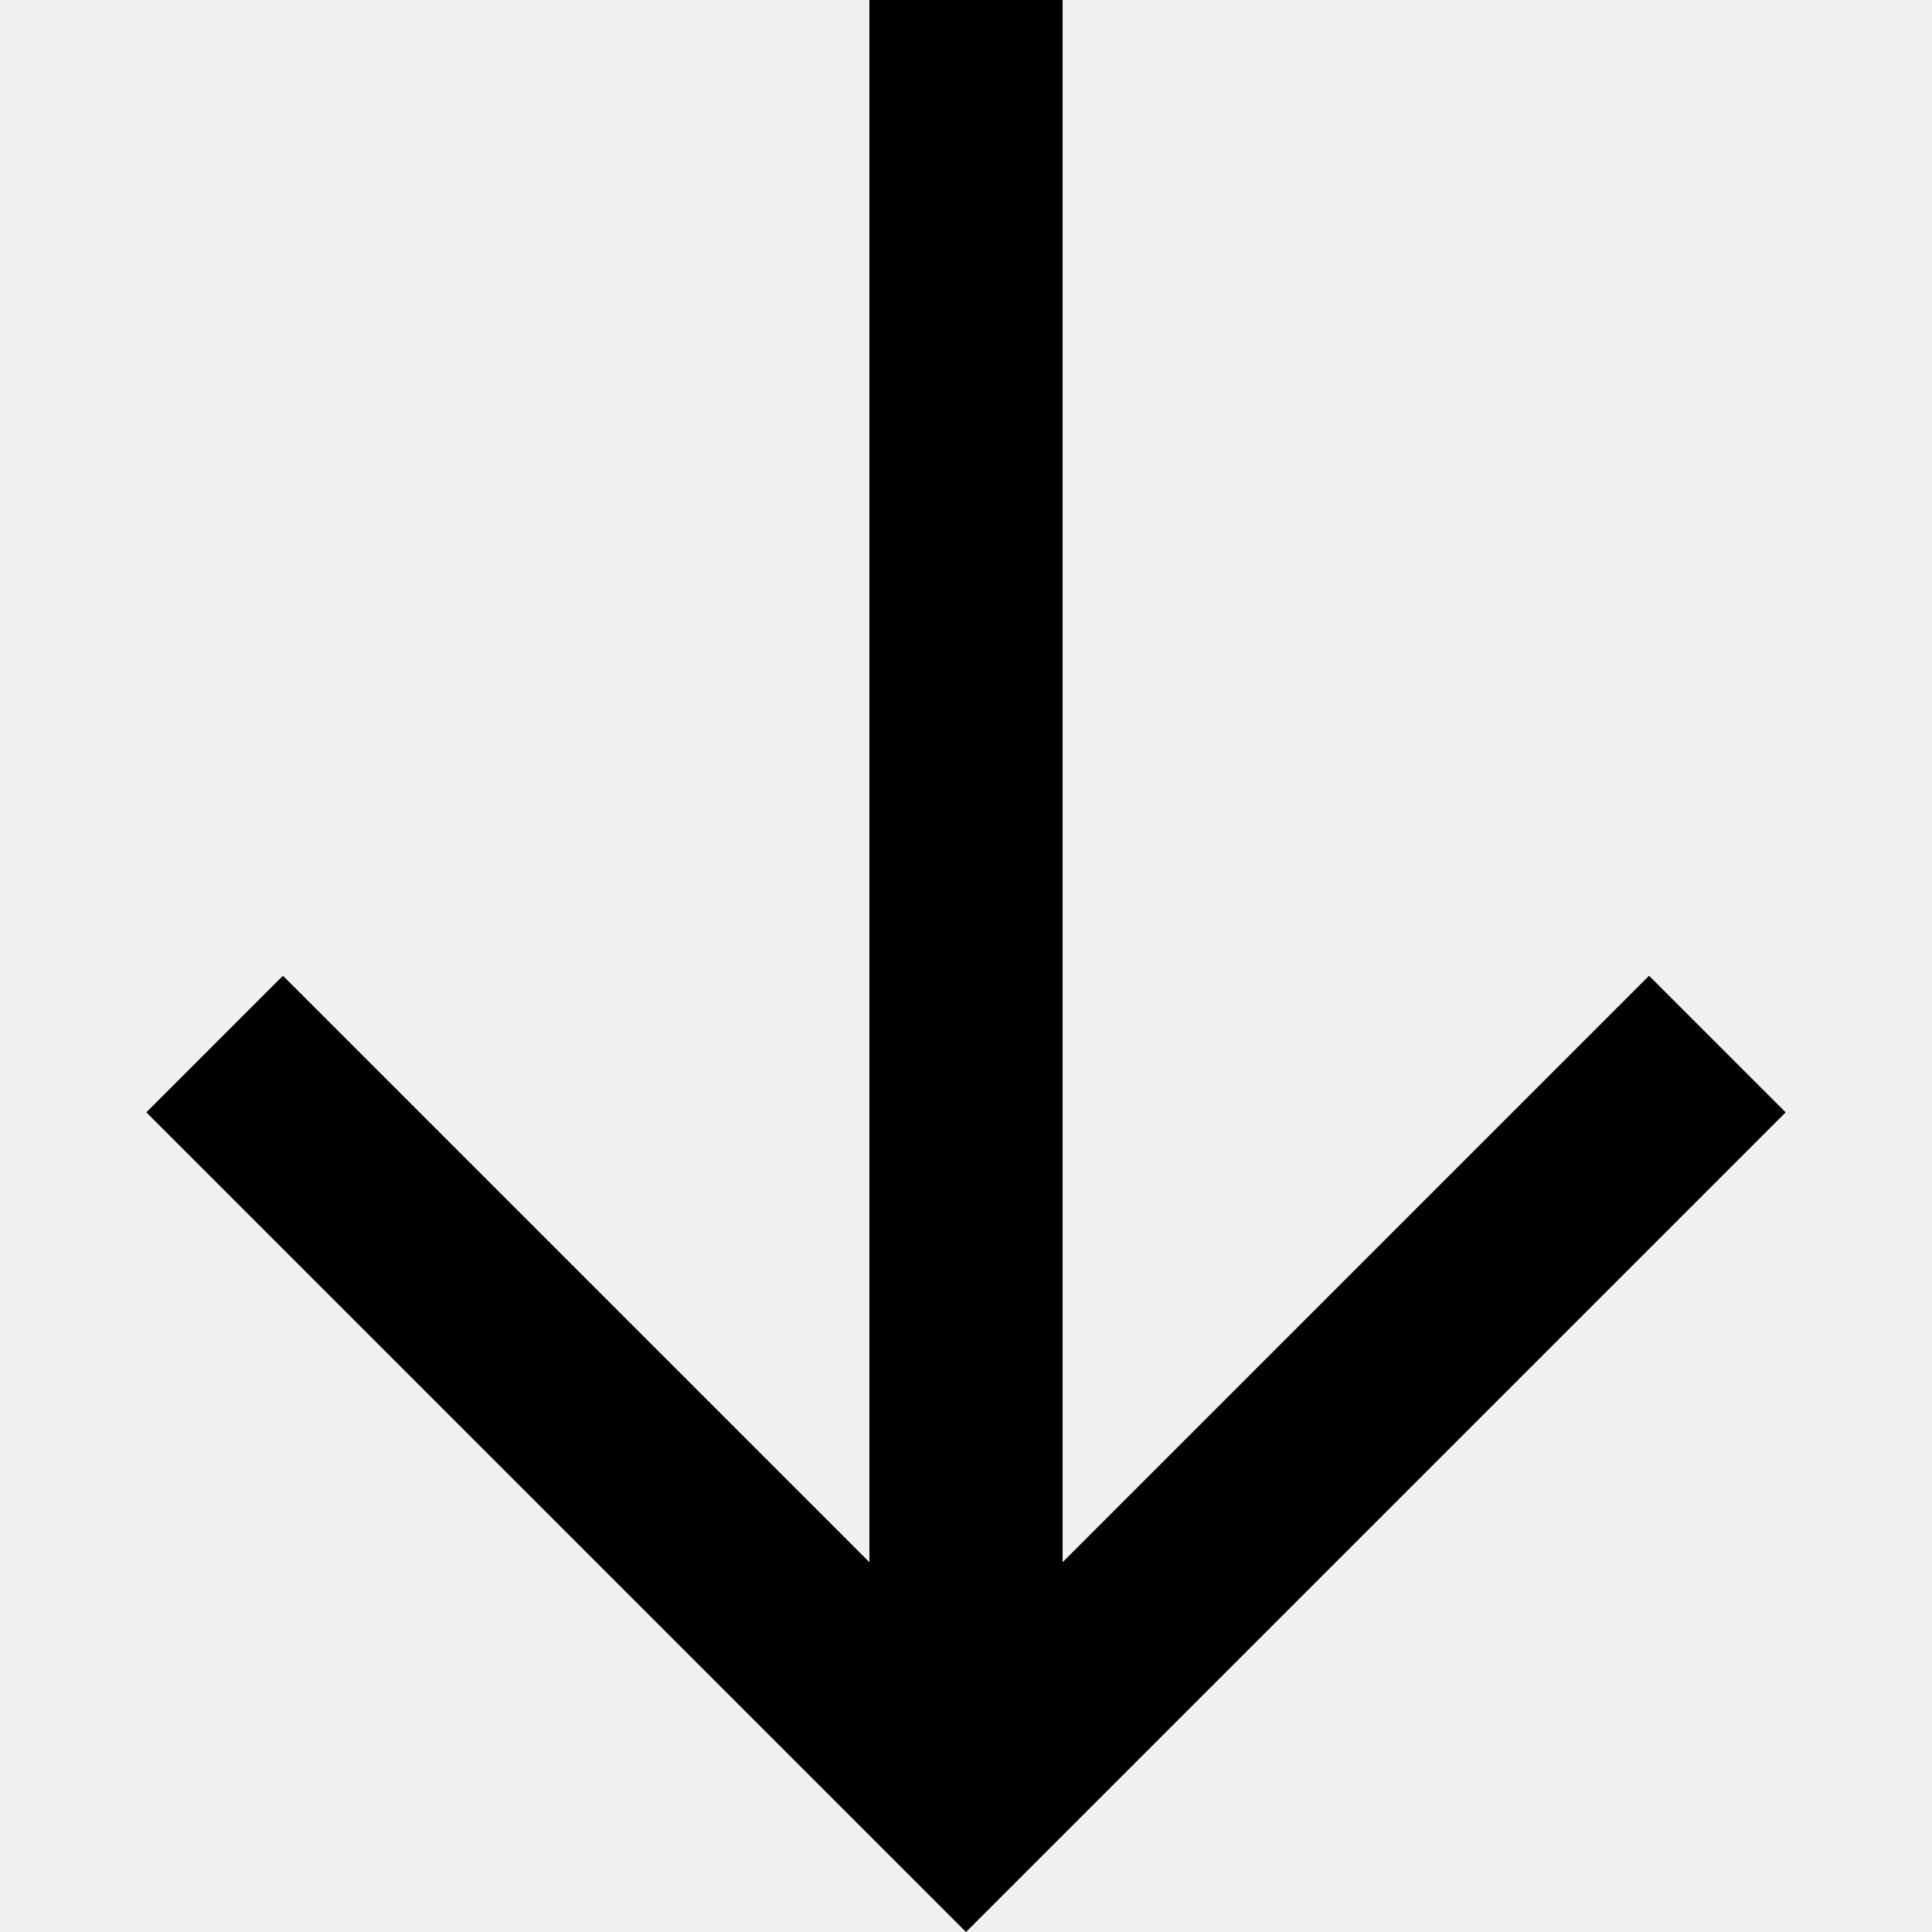
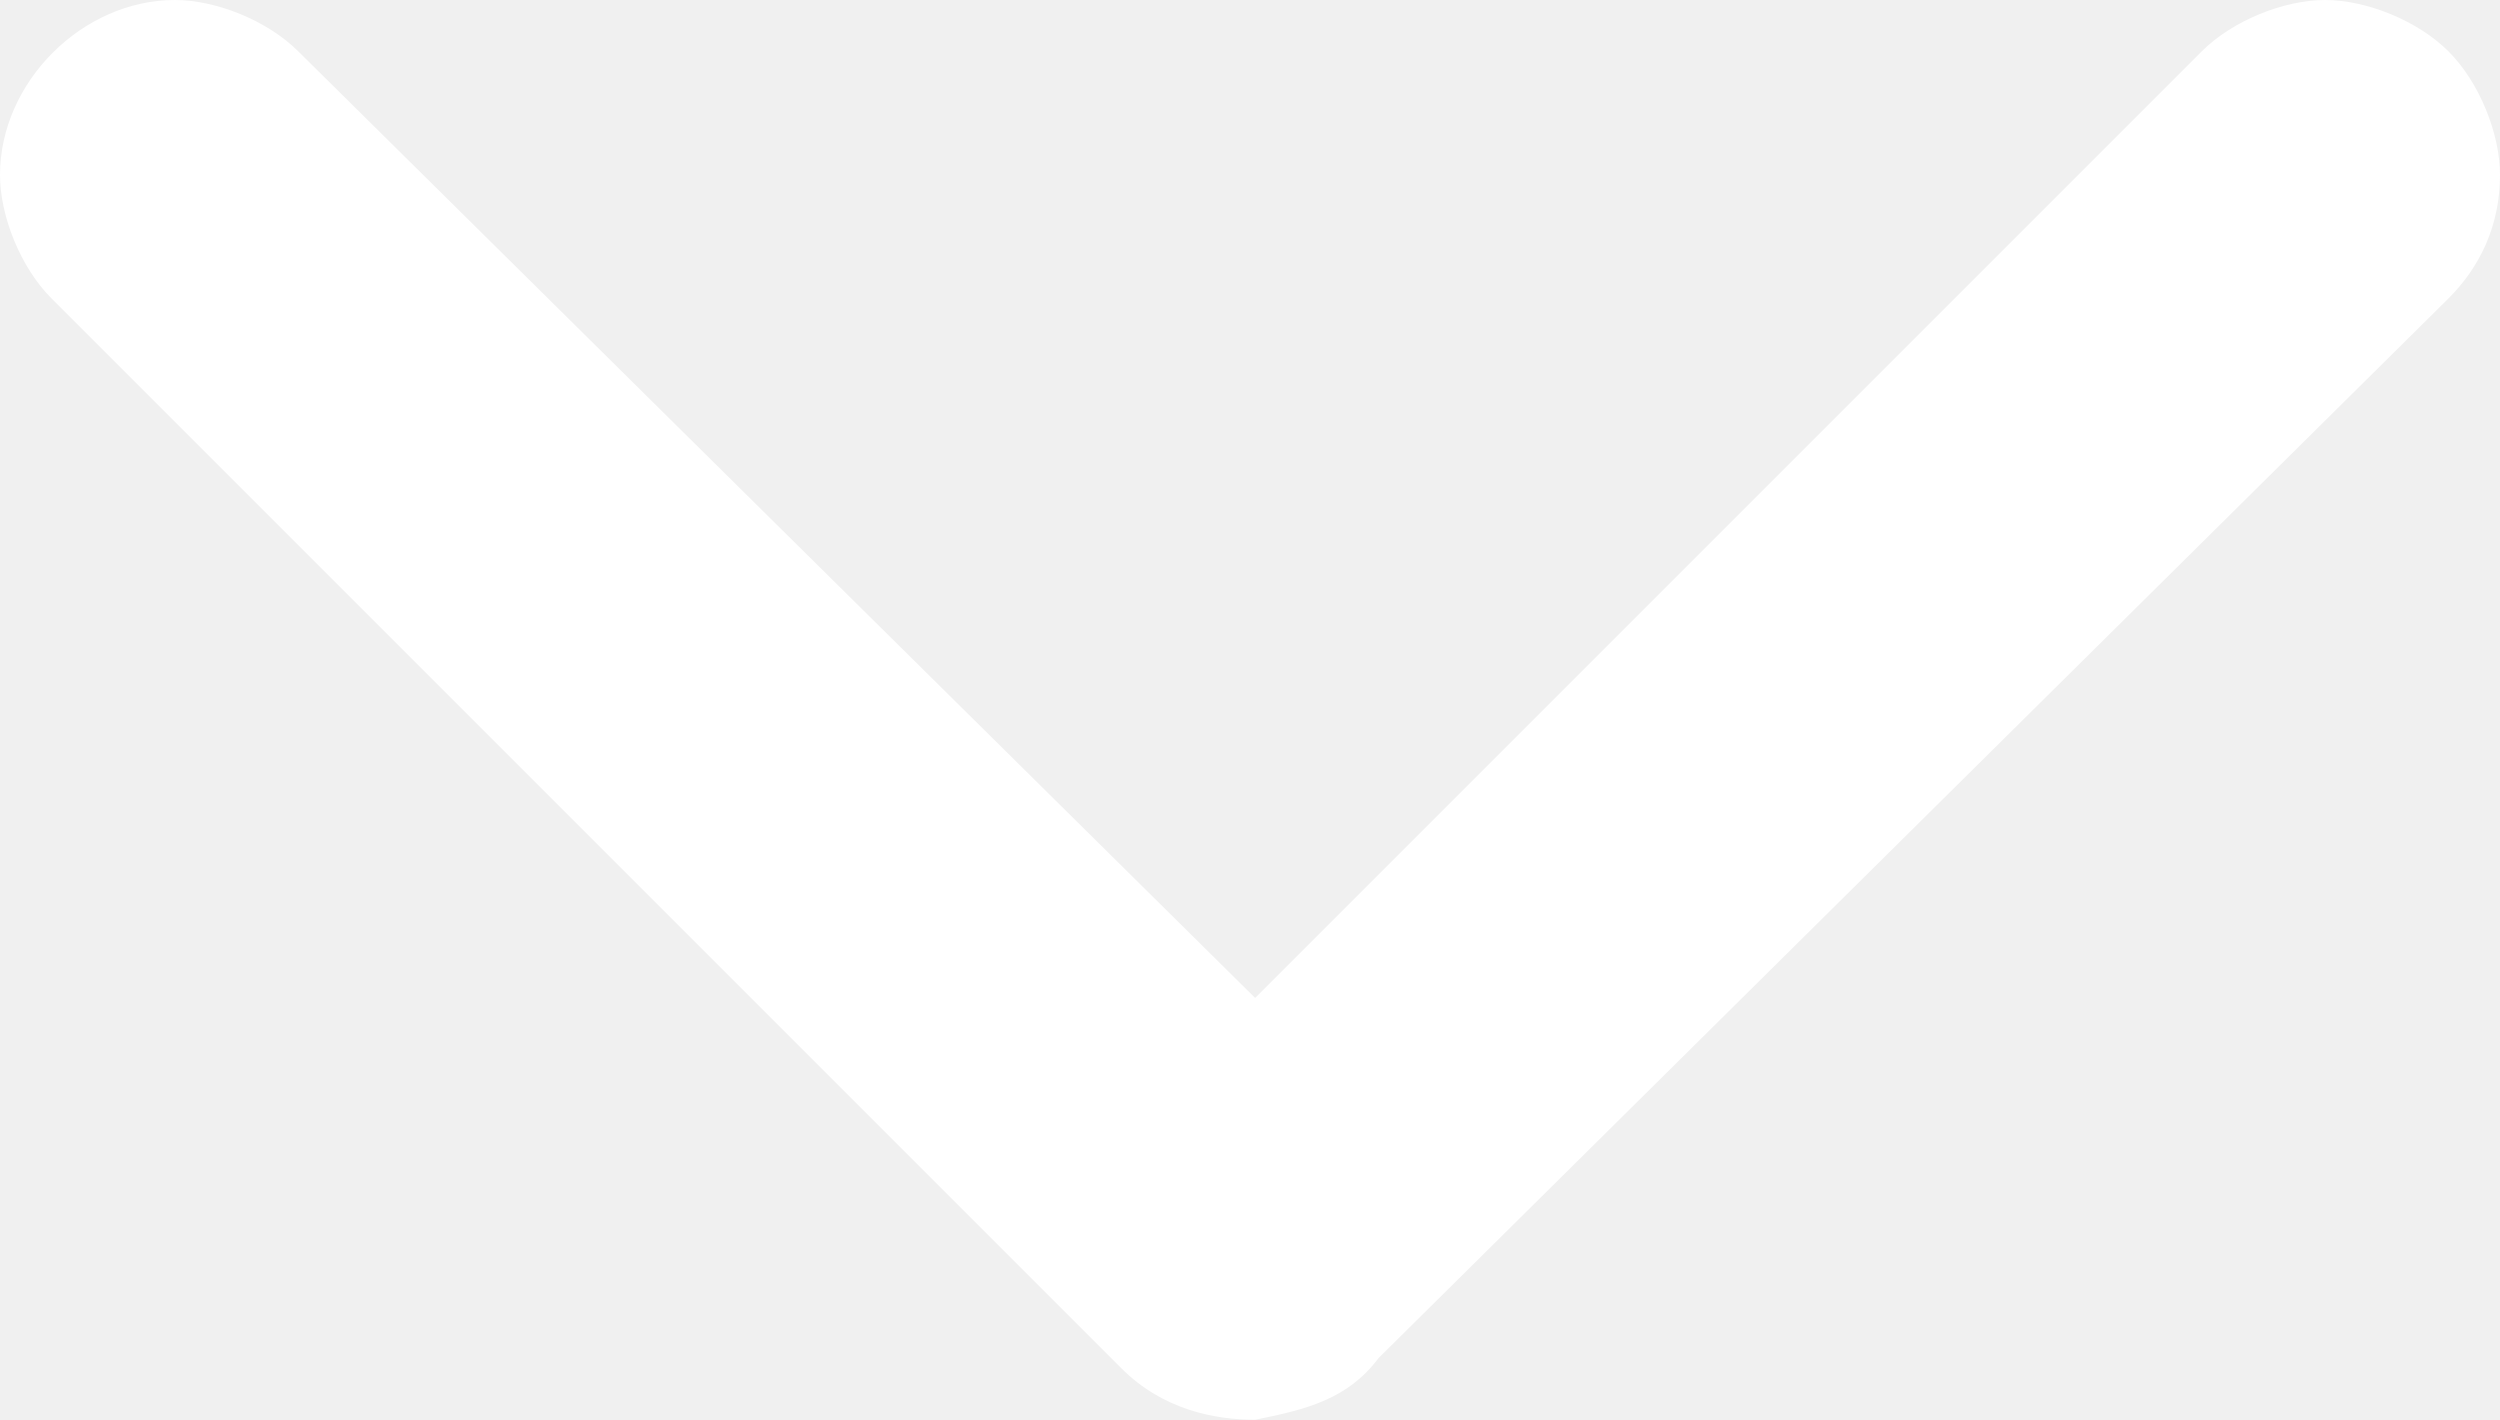
- <svg xmlns="http://www.w3.org/2000/svg" version="1.1" width="640" height="640" viewBox="0 0 640 640">
-   <g id="icomoon-ignore">
- </g>
-   <path fill="#000" d="M288 517.504l-194.272-194.272-45.248 45.248 271.52 271.52 271.52-271.52-45.248-45.248-194.272 194.272v-517.504h-64z" />
+ <svg xmlns="http://www.w3.org/2000/svg" version="1.1" id="Calque_1" x="0px" y="0px" viewBox="0 0 24.3 13.8" style="enable-background:new 0 0 24.3 13.8;" xml:space="preserve">
+   <path style="fill:#FFFFFF;" d="M13.4,13.2L23.8,2.9c0.3-0.3,0.5-0.7,0.5-1.2c0,0,0,0,0,0c0-0.4-0.2-0.9-0.5-1.2  C23.5,0.2,23,0,22.6,0c-0.4,0-0.9,0.2-1.2,0.5l-9.2,9.2L2.9,0.5C2.6,0.2,2.1,0,1.7,0C0.8,0,0,0.8,0,1.7c0,0,0,0,0,0  c0,0.4,0.2,0.9,0.5,1.2l10.4,10.4c0.4,0.4,0.9,0.5,1.3,0.5C12.7,13.7,13.1,13.6,13.4,13.2z" />
</svg>
